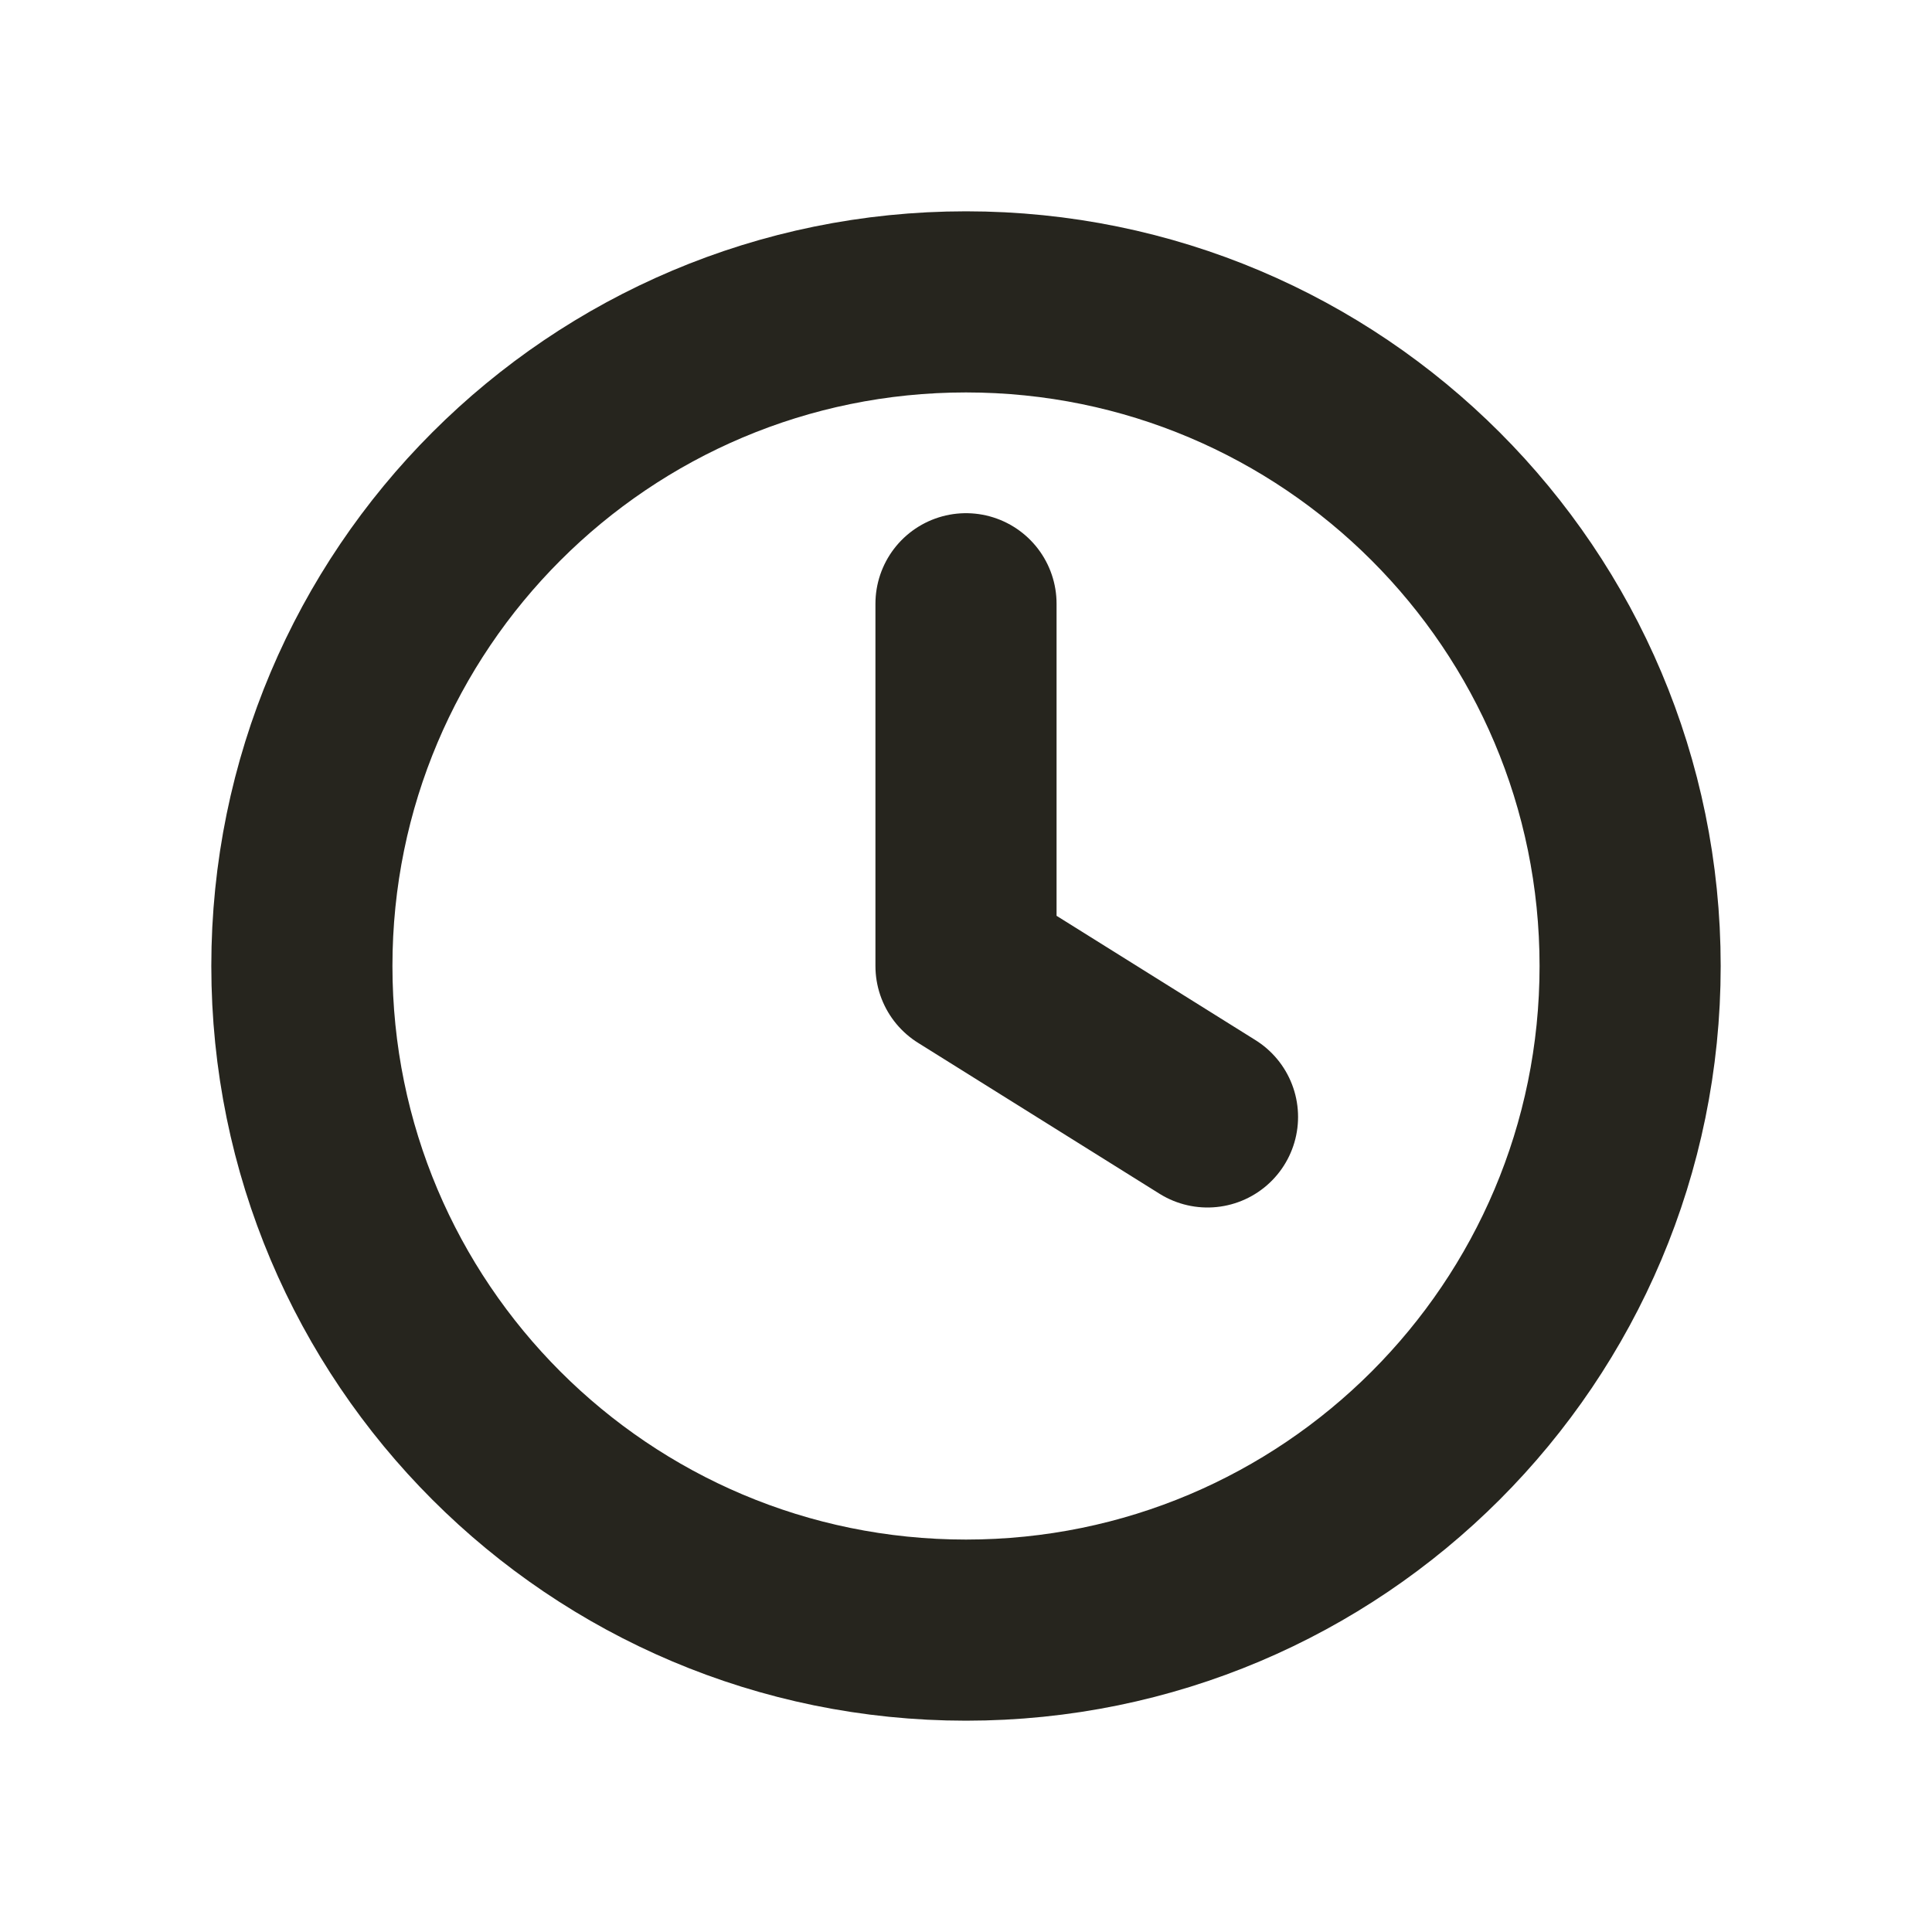
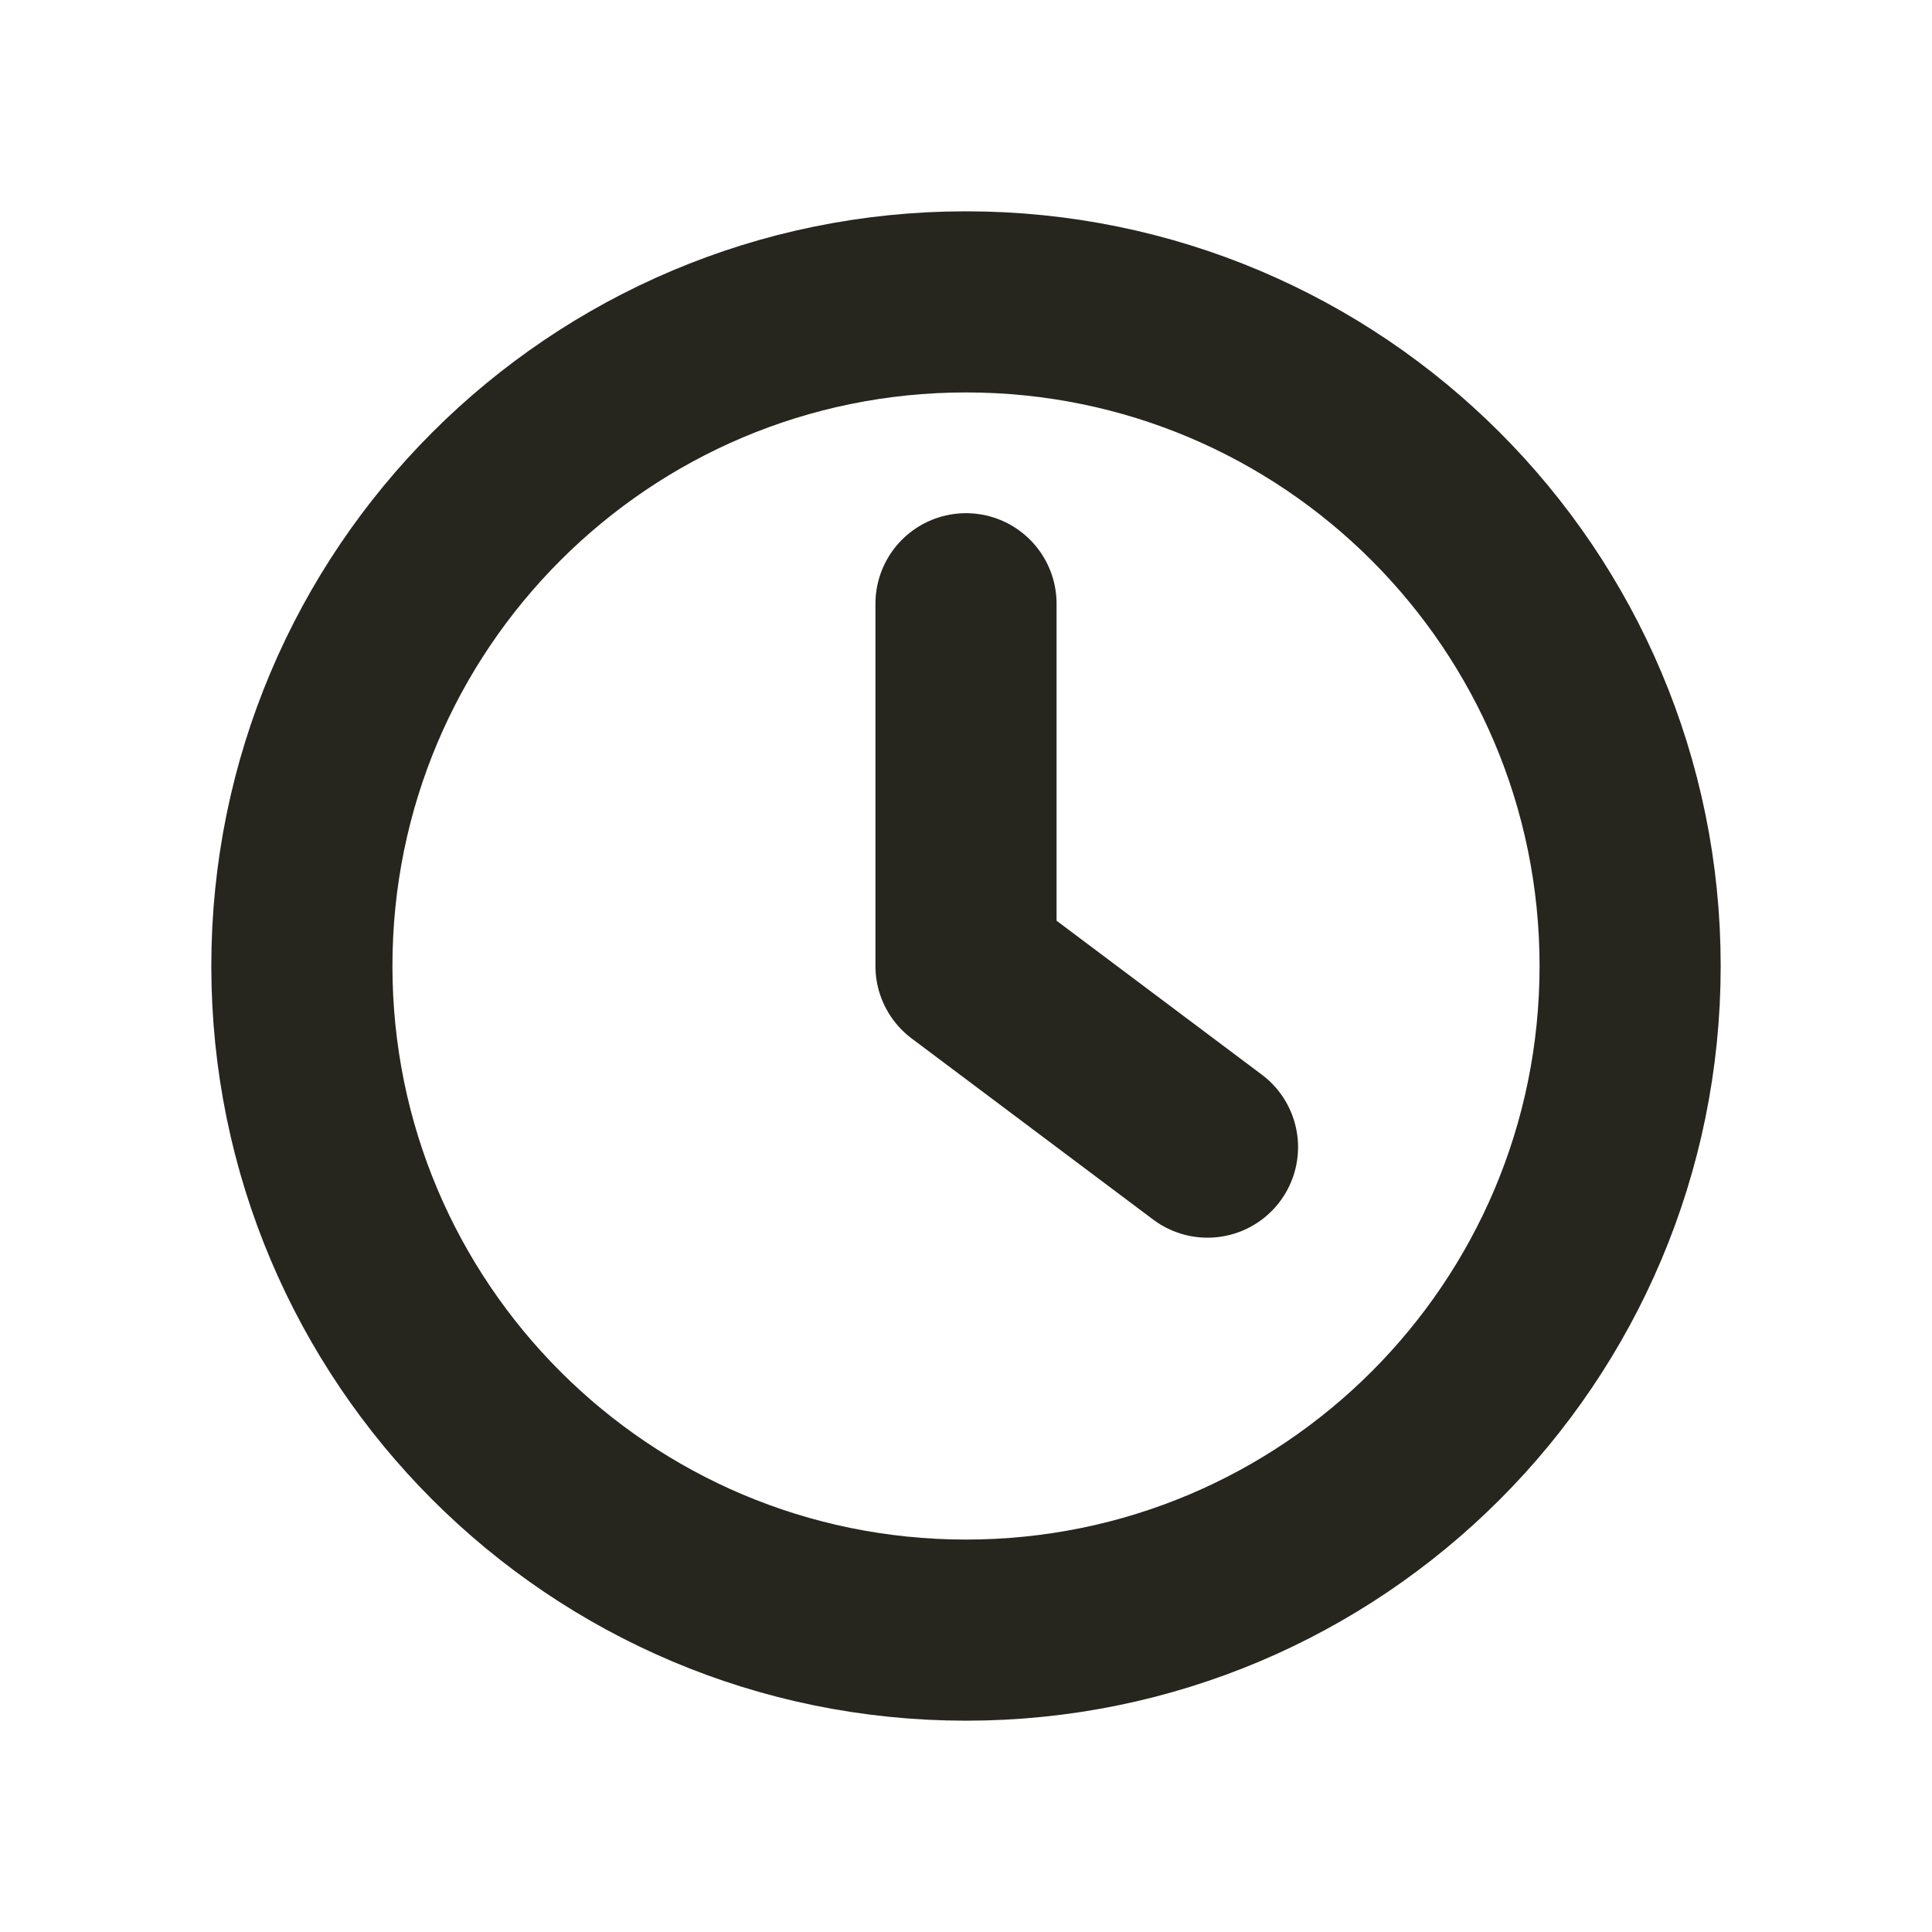
<svg xmlns="http://www.w3.org/2000/svg" preserveAspectRatio="none" overflow="visible" style="display: block;" width="16" height="16" viewBox="0 0 16 16" fill="none">
  <g id="Icon/clock">
-     <path id="Vector" d="M8 13.5C11.038 13.5 13.5 11.038 13.5 8C13.5 4.962 11.038 2.5 8 2.5C4.962 2.5 2.5 4.962 2.5 8C2.5 11.038 4.962 13.5 8 13.5ZM8 5V8L10 9.25" stroke="#26251E" stroke-width="1.5" stroke-linecap="round" stroke-linejoin="round" />
+     <path id="Vector" d="M8 13.5C11.038 13.5 13.5 11.038 13.5 8C13.5 4.962 11.038 2.5 8 2.5C4.962 2.5 2.5 4.962 2.5 8C2.5 11.038 4.962 13.5 8 13.5Z" stroke="#26251E" stroke-width="1.5" />
+     <path id="Vector_2" d="M8 5V8L10 9.5" stroke="#26251E" stroke-width="1.5" stroke-linecap="round" stroke-linejoin="round" />
  </g>
</svg>
